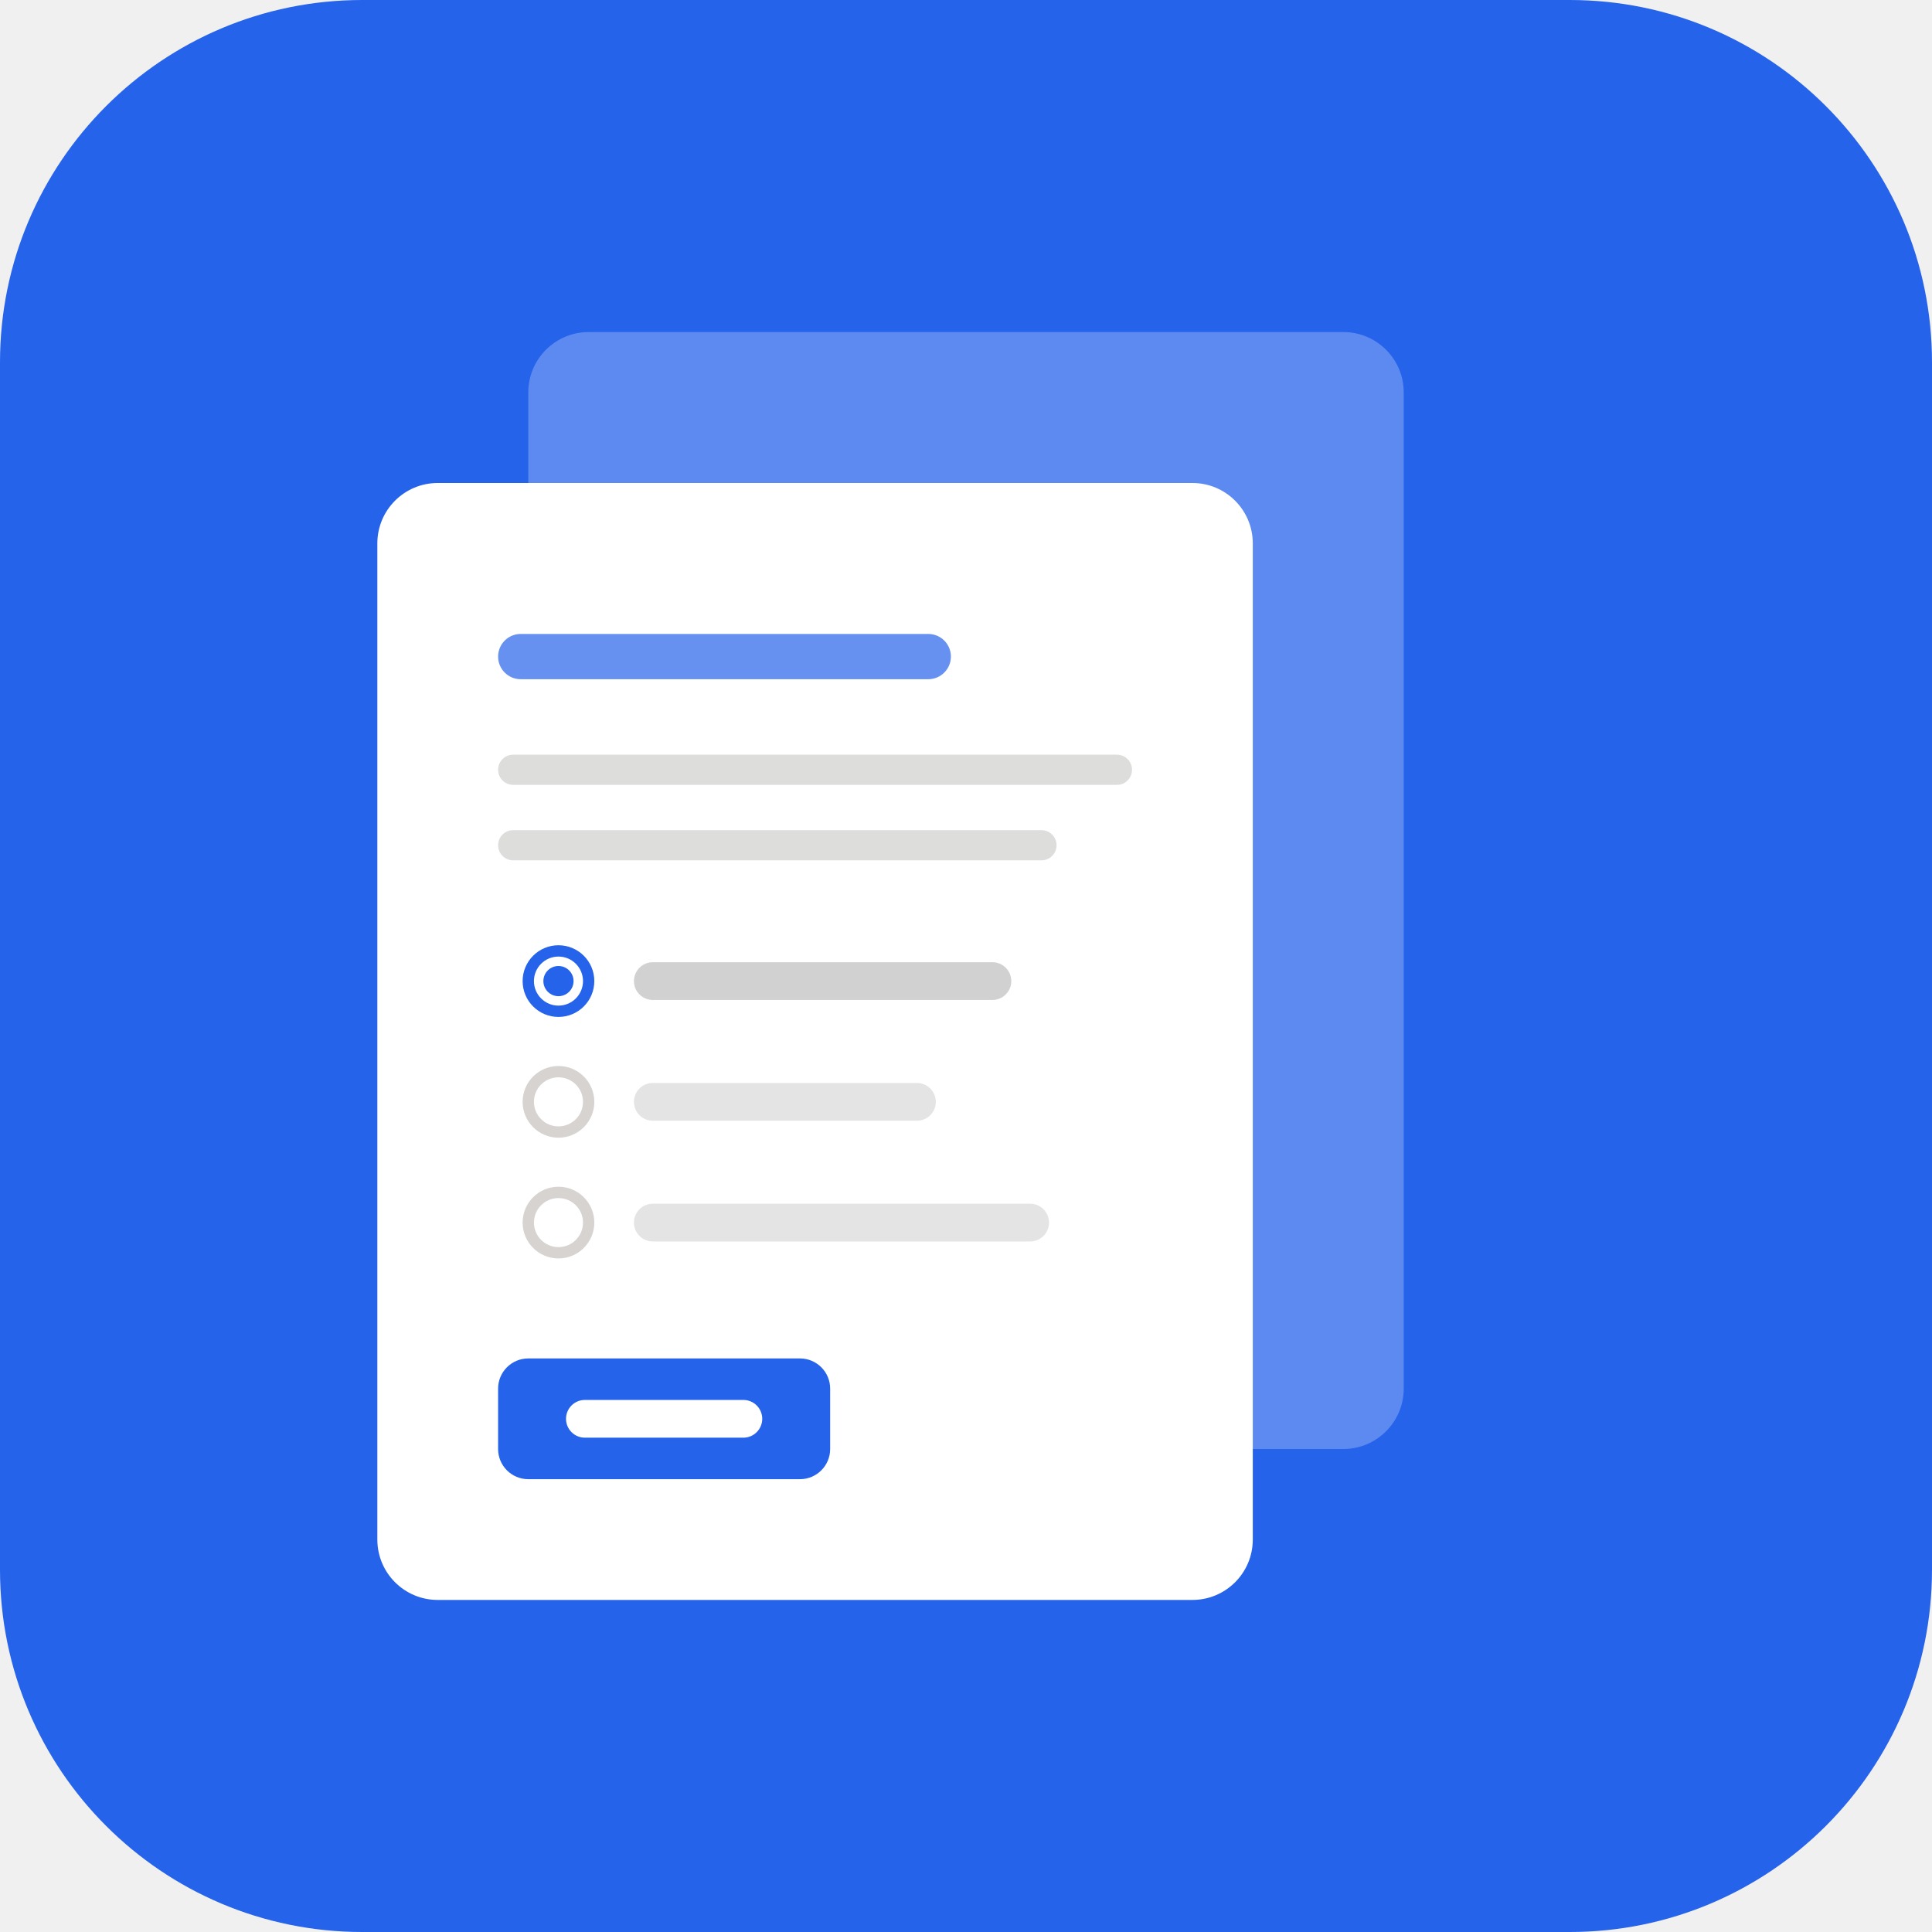
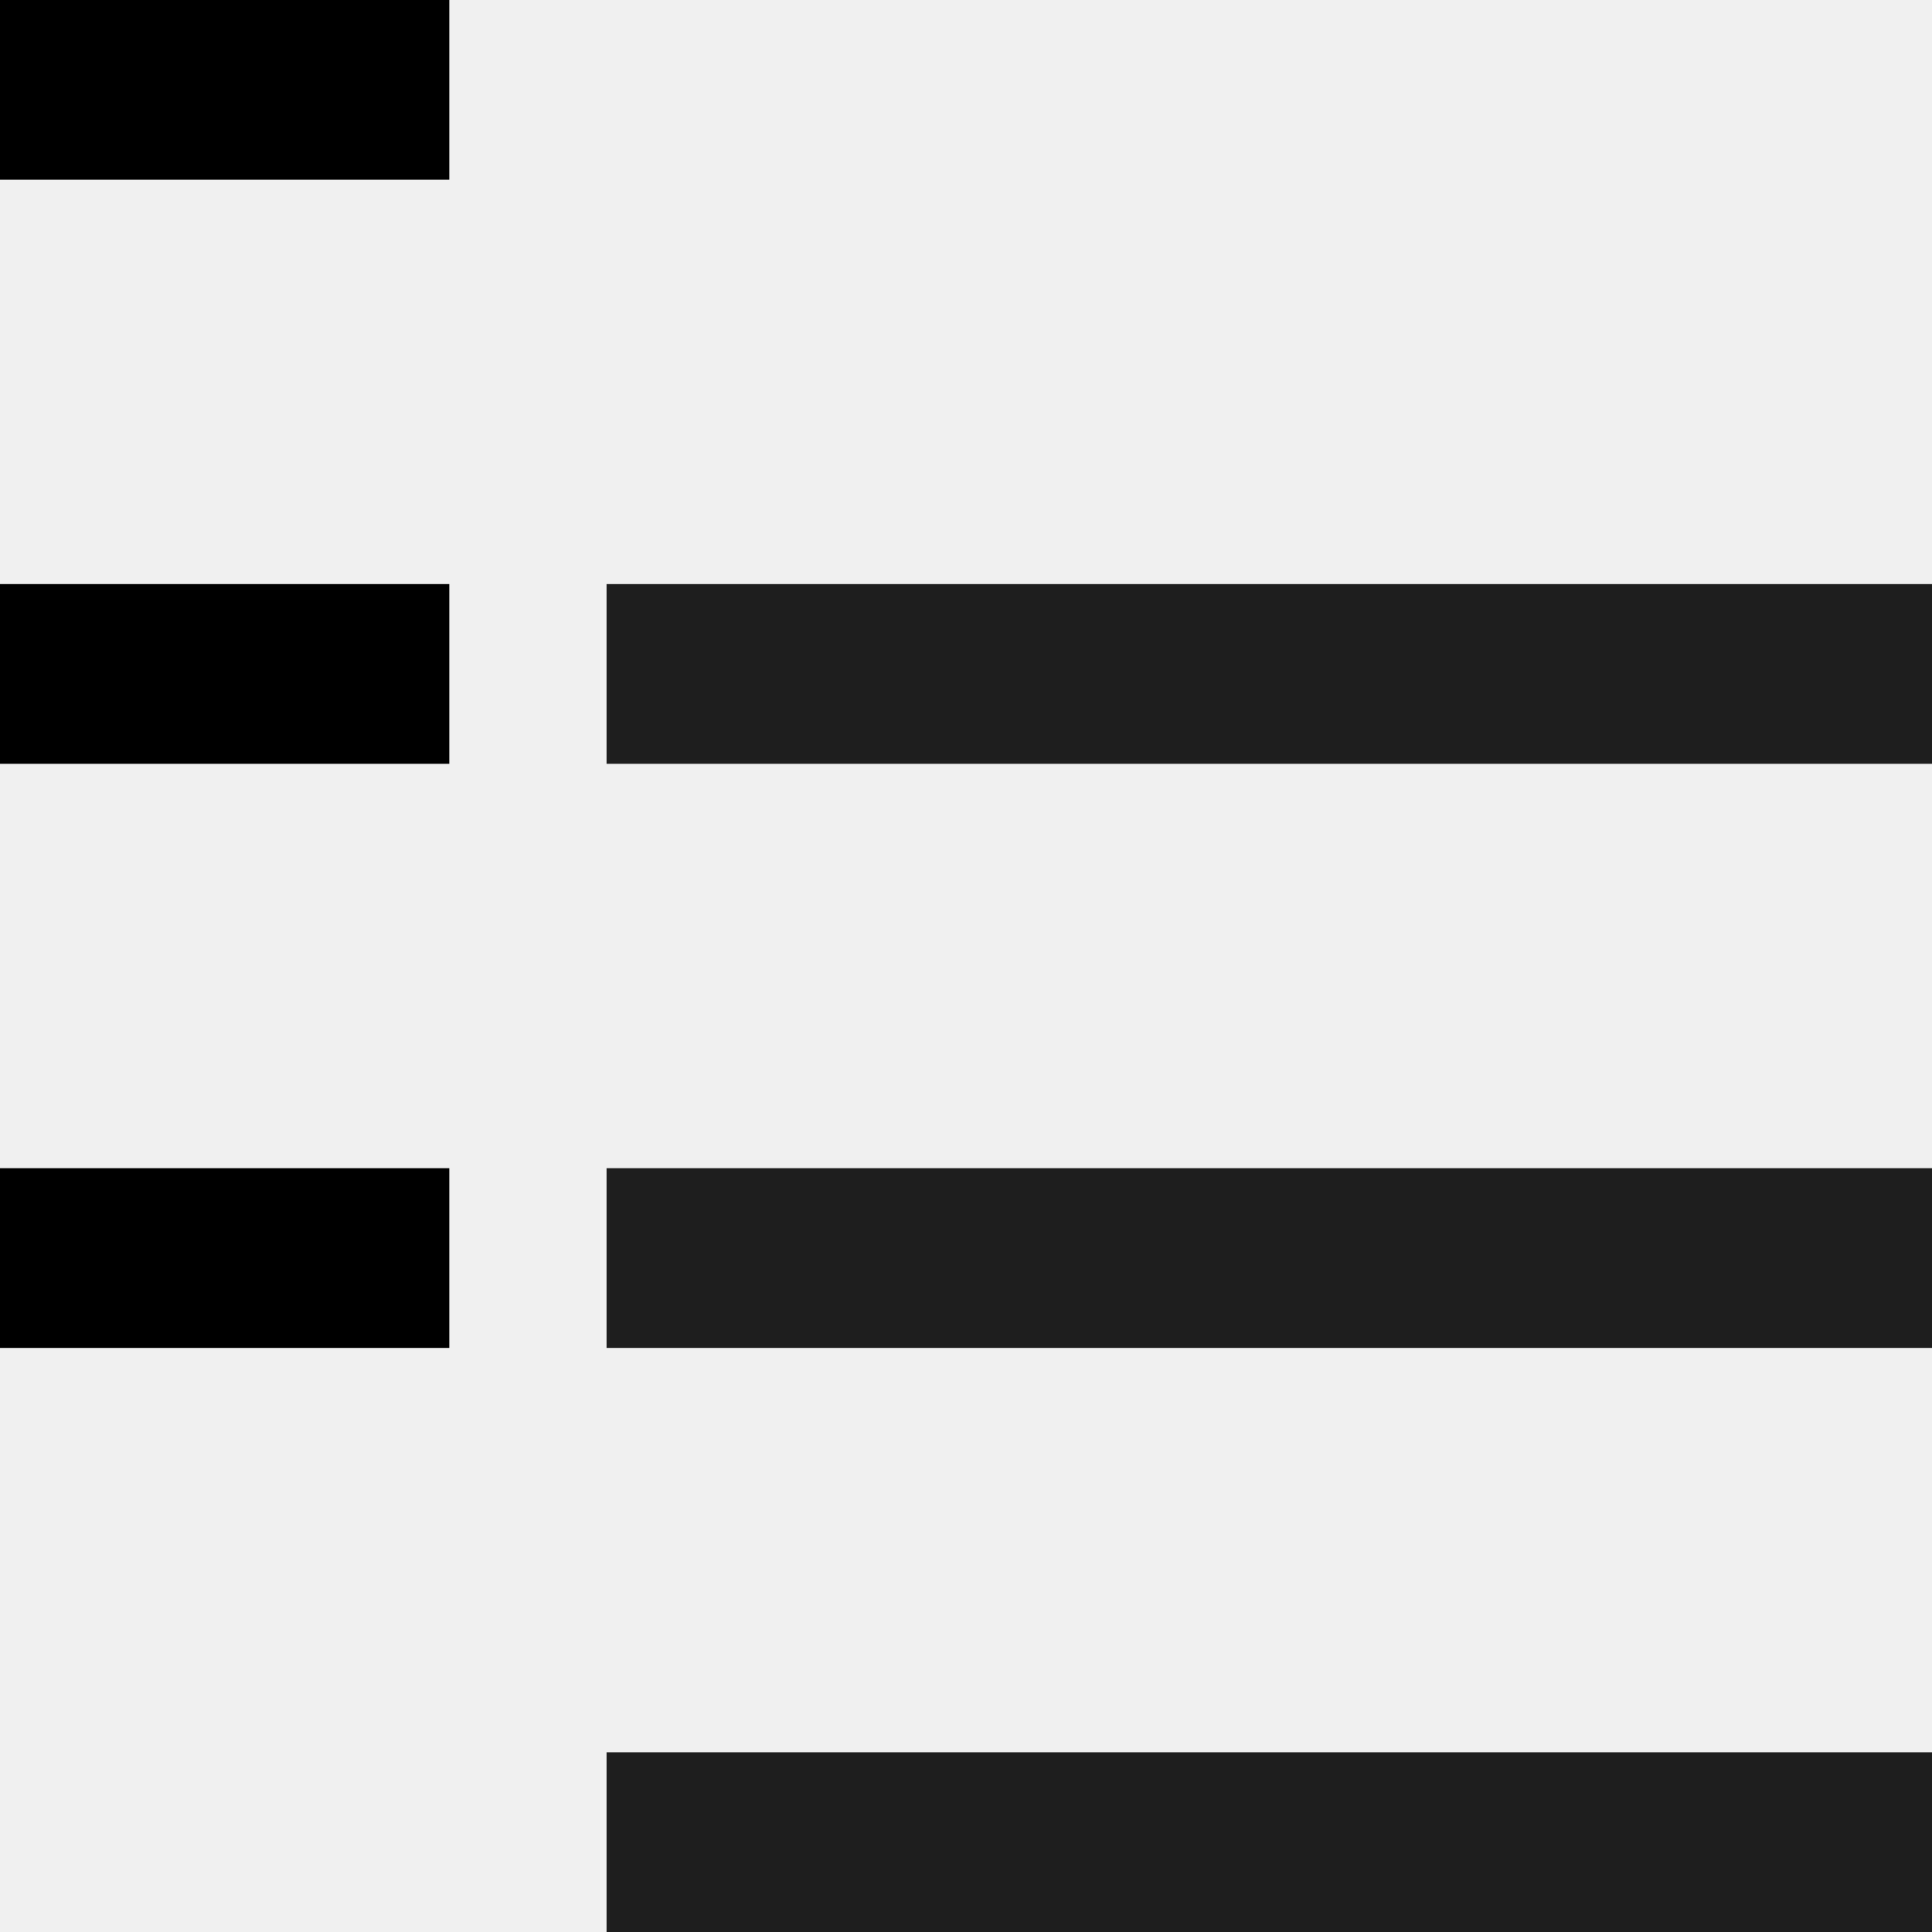
- <svg xmlns="http://www.w3.org/2000/svg" viewBox="0 0 512 512">
-   <rect width="512" height="512" rx="96" fill="#2563eb" />
-   <g transform="translate(100, 88)">
-     <rect x="40" y="0" width="232" height="296" rx="16" fill="rgba(255,255,255,0.25)" />
-     <rect x="0" y="40" width="232" height="296" rx="16" fill="#fff" />
-     <rect x="32" y="80" width="120" height="12" rx="6" fill="#2563eb" opacity="0.7" />
-     <rect x="32" y="112" width="168" height="8" rx="4" fill="#1c1917" opacity="0.15" />
-     <rect x="32" y="132" width="148" height="8" rx="4" fill="#1c1917" opacity="0.15" />
-     <circle cx="48" cy="172" r="8" fill="none" stroke="#2563eb" stroke-width="3" />
-     <circle cx="48" cy="172" r="4" fill="#2563eb" />
-     <rect x="68" y="167" width="100" height="10" rx="5" fill="#1c1917" opacity="0.2" />
-     <circle cx="48" cy="204" r="8" fill="none" stroke="#d6d3d1" stroke-width="3" />
-     <rect x="68" y="199" width="80" height="10" rx="5" fill="#1c1917" opacity="0.12" />
-     <circle cx="48" cy="236" r="8" fill="none" stroke="#d6d3d1" stroke-width="3" />
-     <rect x="68" y="231" width="110" height="10" rx="5" fill="#1c1917" opacity="0.12" />
-     <rect x="32" y="272" width="88" height="32" rx="8" fill="#2563eb" />
-     <rect x="50" y="283" width="52" height="10" rx="5" fill="#fff" />
-   </g>
+ <svg xmlns="http://www.w3.org/2000/svg" width="86" height="86" viewBox="0 0 86 86" fill="none">
+   <rect x="27" y="52" width="59" height="8" fill="#1E1E1E" />
+   <rect x="27" y="26" width="59" height="8" fill="#1E1E1E" />
+   <rect x="27" y="78" width="59" height="8" fill="#1E1E1E" />
+   <rect width="20" height="8" fill="black" />
+   <rect y="52" width="20" height="8" fill="black" />
+   <rect y="26" width="20" height="8" fill="black" />
</svg>
